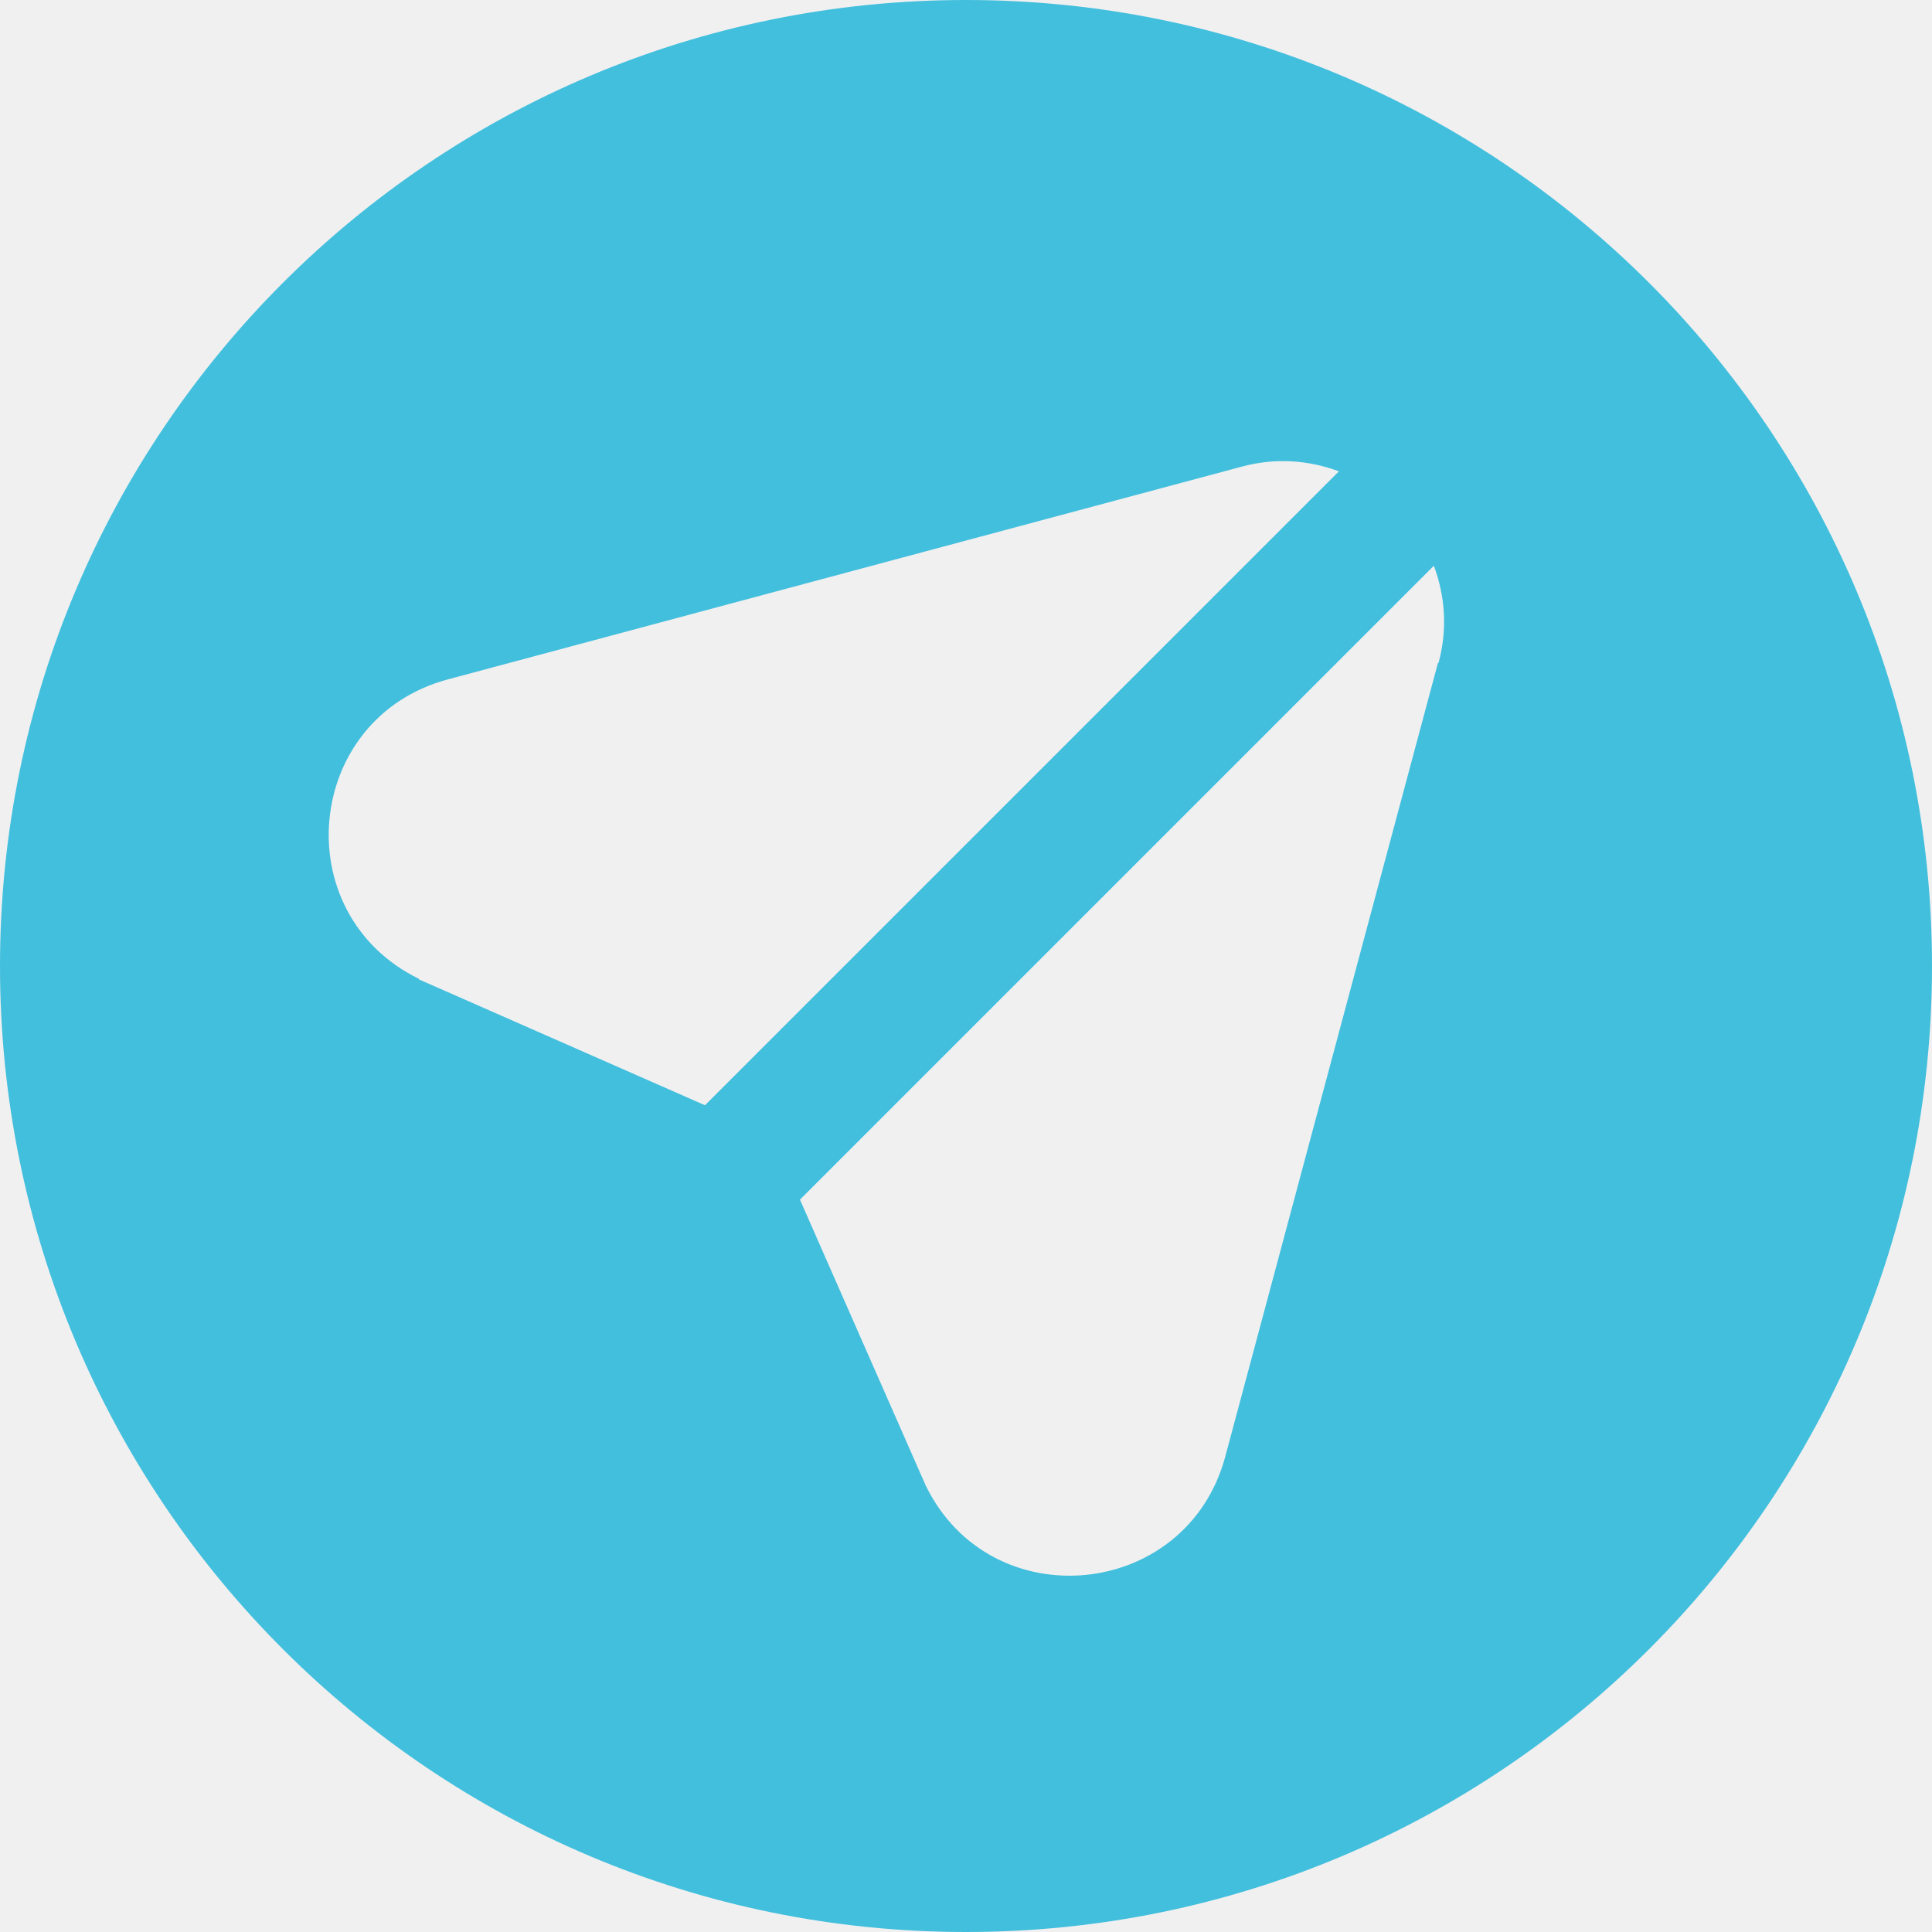
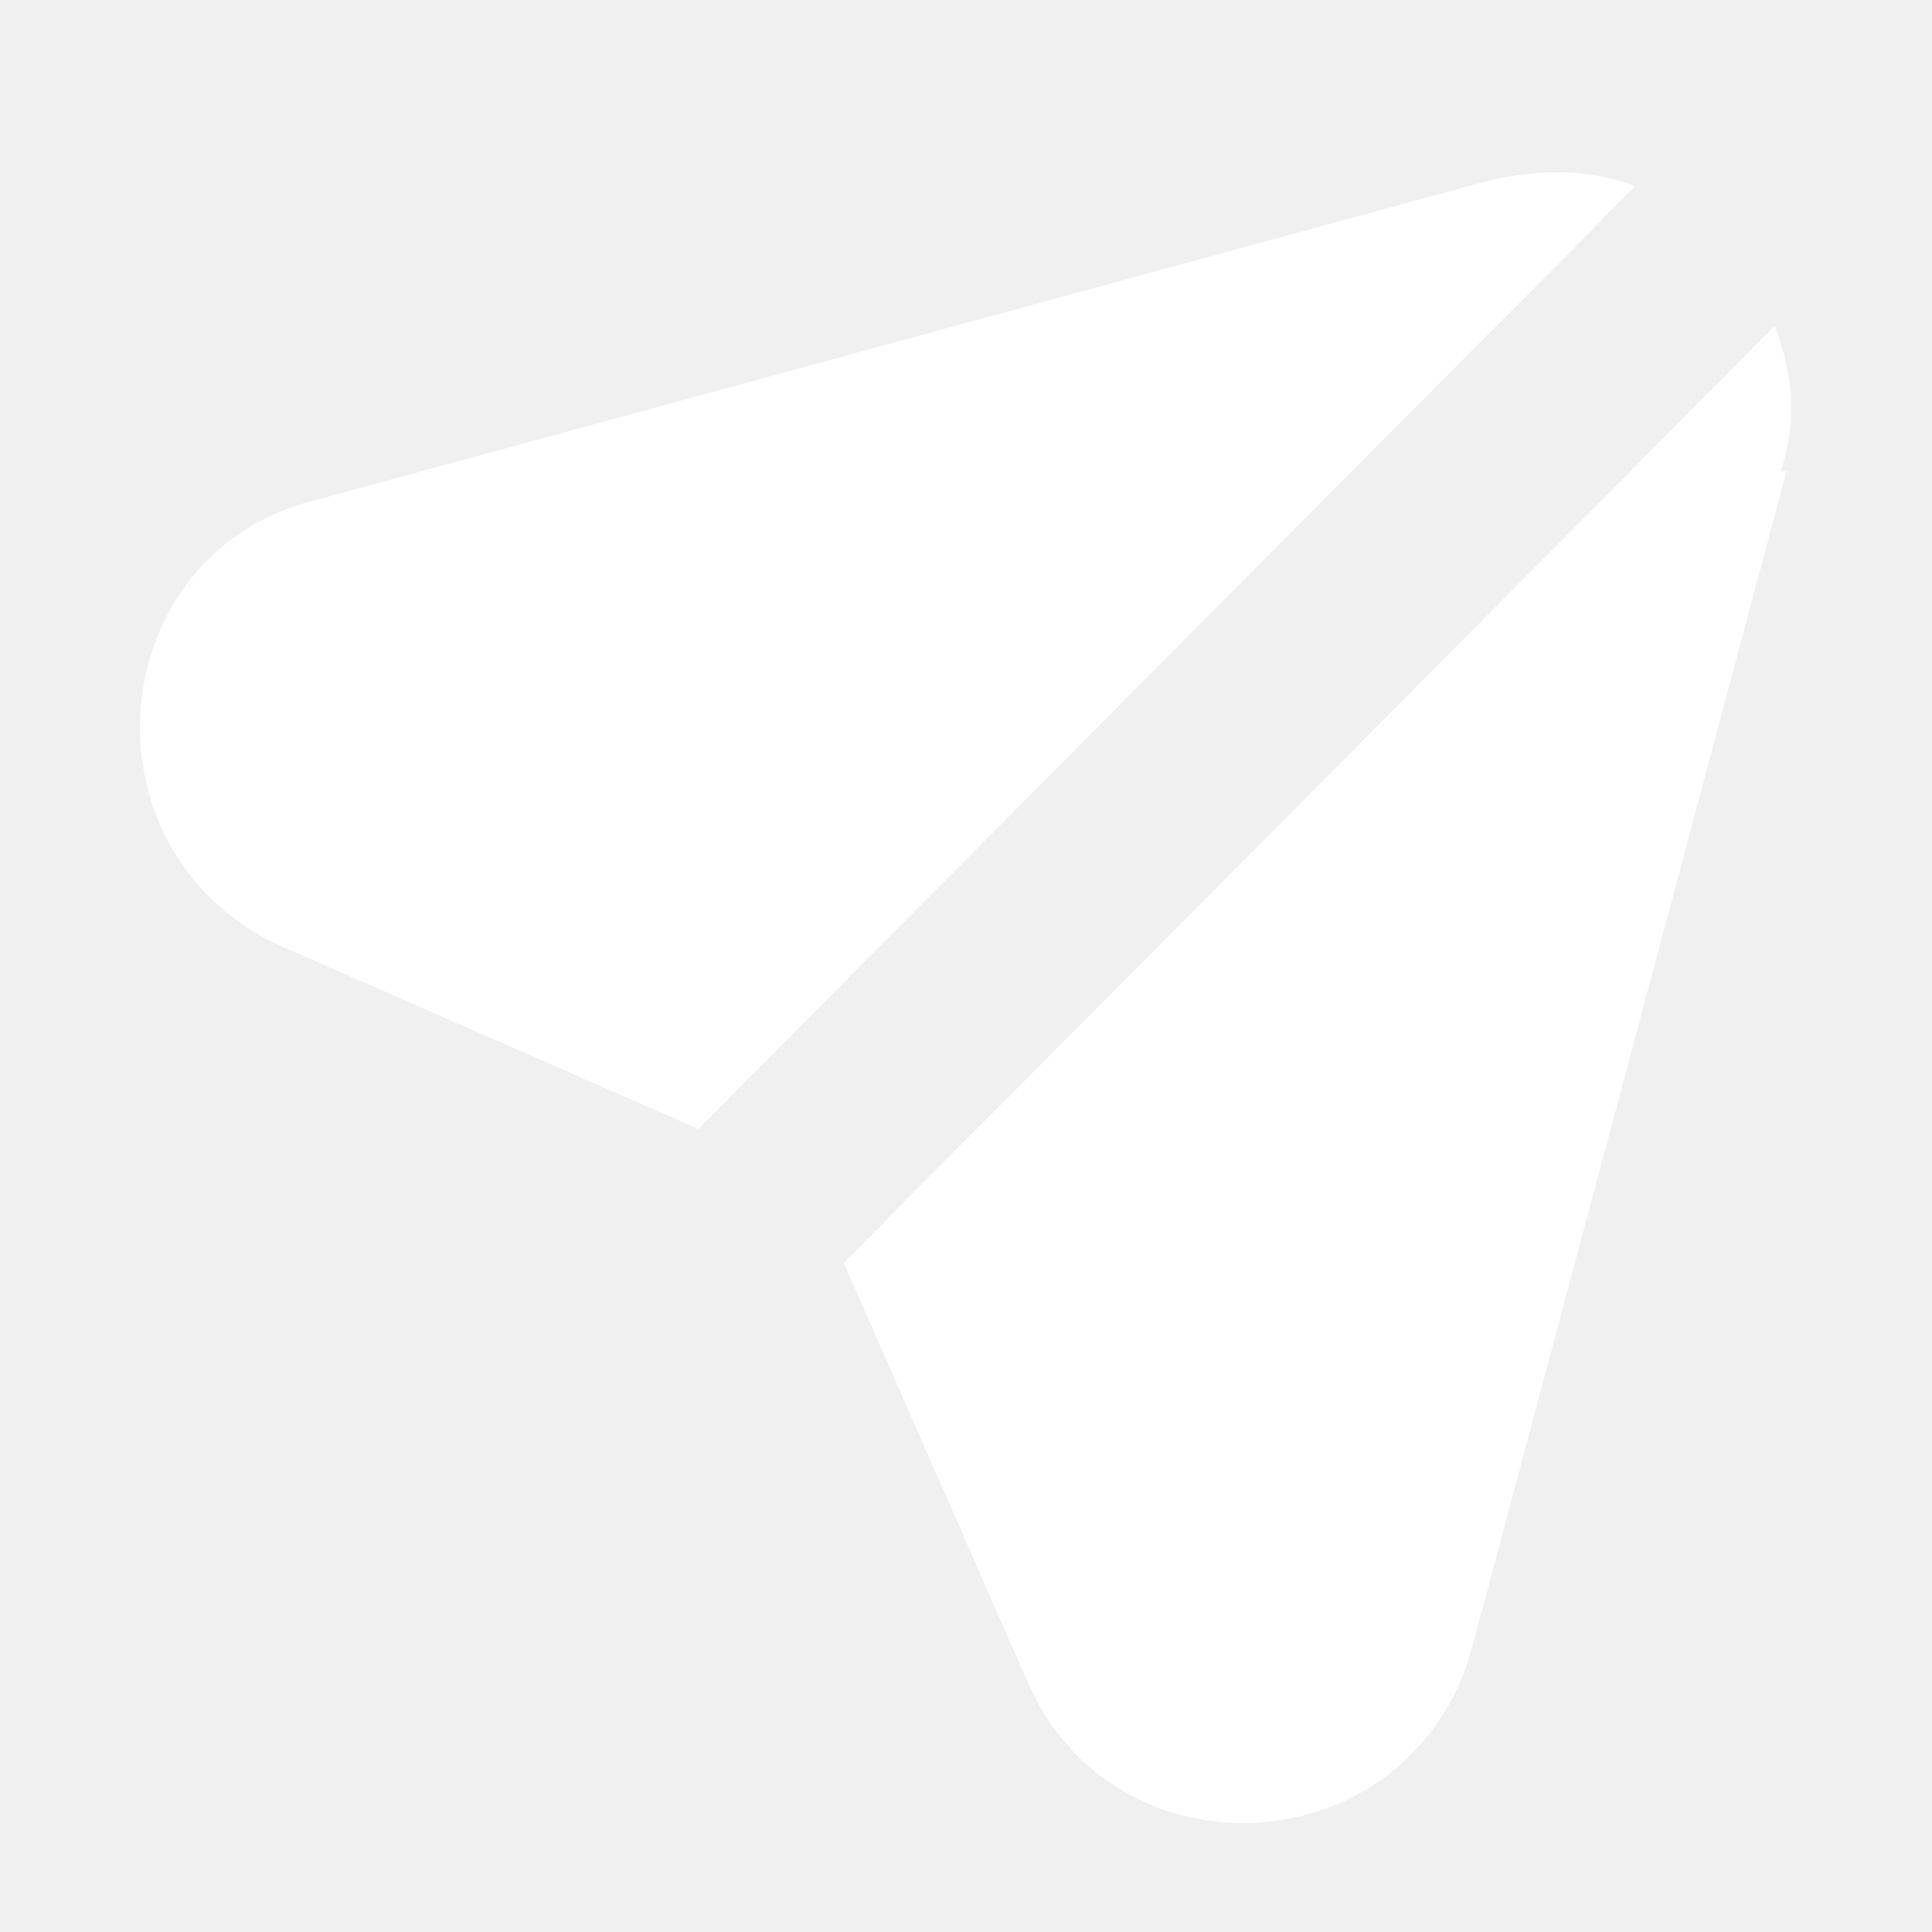
- <svg xmlns="http://www.w3.org/2000/svg" id="Layer_2" data-name="Layer 2" viewBox="0 0 33.16 33.16">
+ <svg xmlns="http://www.w3.org/2000/svg" id="Layer_2" version="1.1" viewBox="0 0 33.2 33.2">
  <defs>
    <style>
-       .cls-1 {
-         fill: #42bfdd;
+       .st0 {
+         fill: #fff;
      }
    </style>
  </defs>
  <g id="ELEMENTS">
-     <path class="cls-1" d="M16.58,0C7.42,0,0,7.42,0,16.58s7.42,16.58,16.58,16.58,16.58-7.42,16.58-16.58S25.74,0,16.58,0ZM7.19,16.8c-2.29-1.12-1.97-4.48.5-5.14l13.62-3.65c.59-.16,1.16-.11,1.67.08l-10.88,10.88-4.91-2.16ZM24.68,11.38l-3.65,13.62c-.66,2.46-4.02,2.79-5.14.5l-2.16-4.91,10.88-10.88c.19.51.24,1.08.08,1.67Z" />
+     <path class="st0" d="M30.7,8.1h0l-5.4,20.2c-1,3.7-6,4.1-7.6.7l-3.2-7.3L30.5,5.6c.3.8.4,1.6.1,2.5Z" />
+     <path class="st0" d="M28.1,3.2L12,19.4l-7.3-3.2h0c-3.4-1.7-2.9-6.7.7-7.6L25.6,3.1c.9-.2,1.7-.2,2.5.1Z" />
  </g>
</svg>
